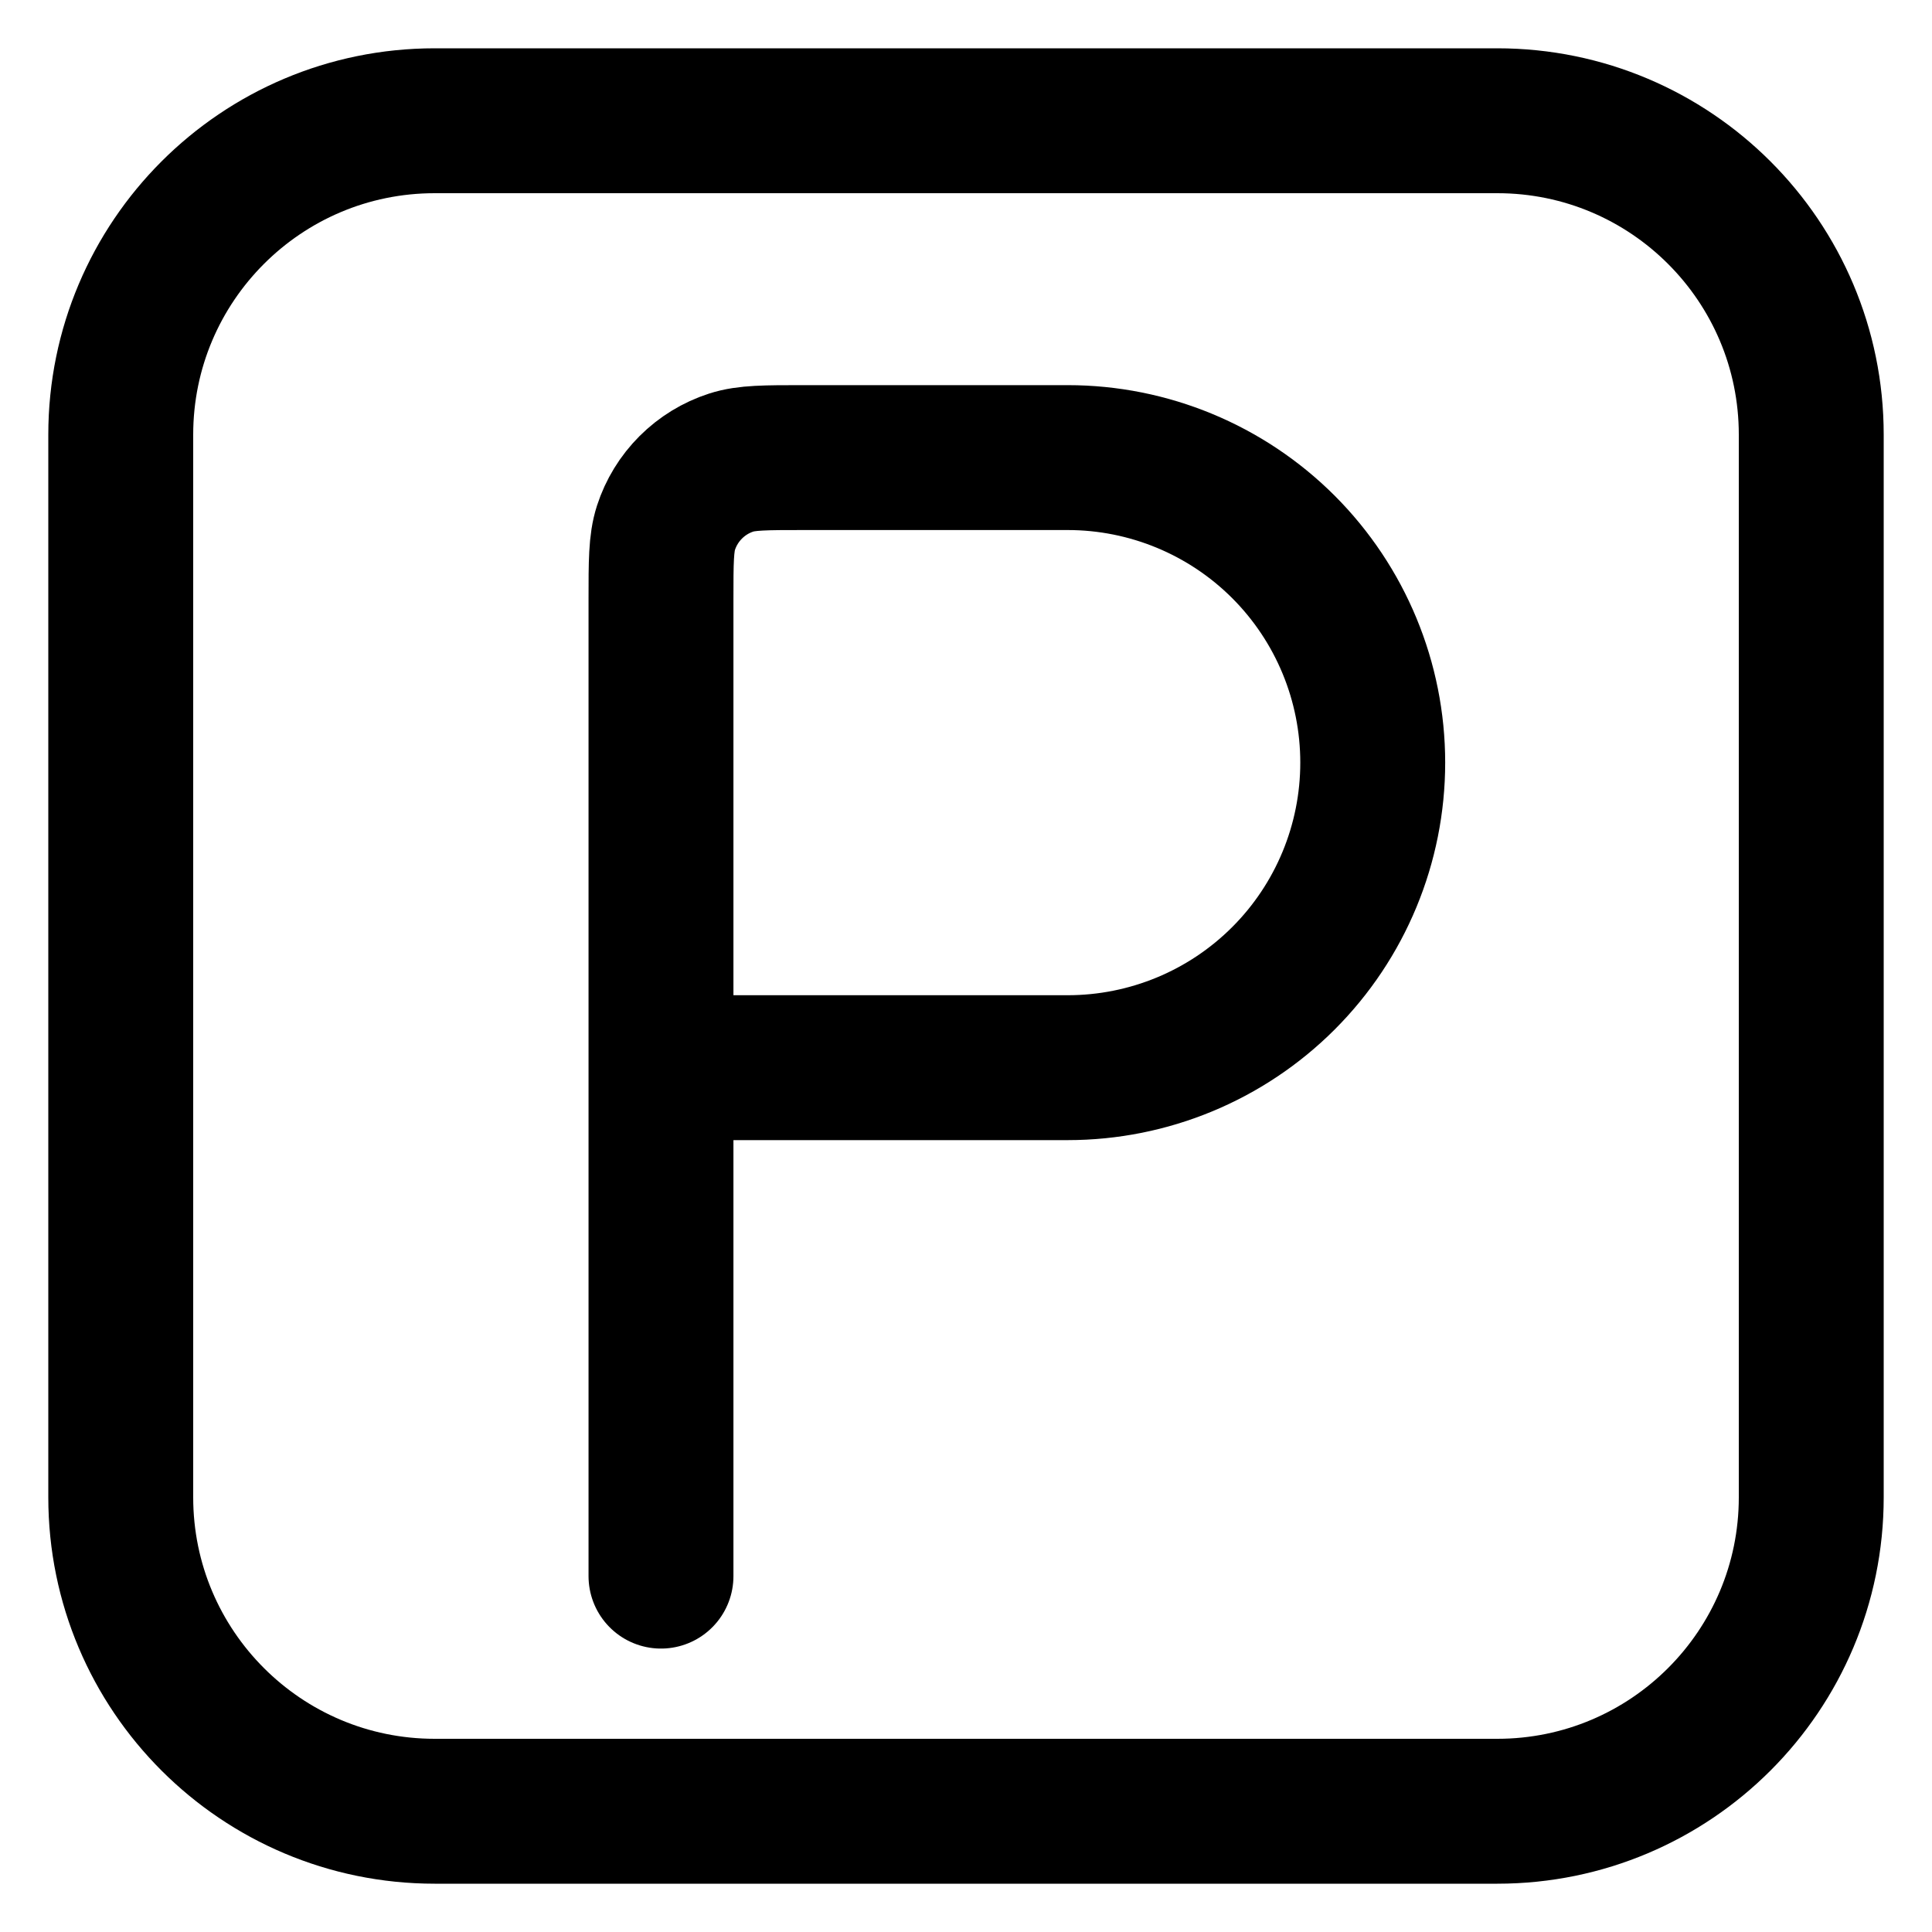
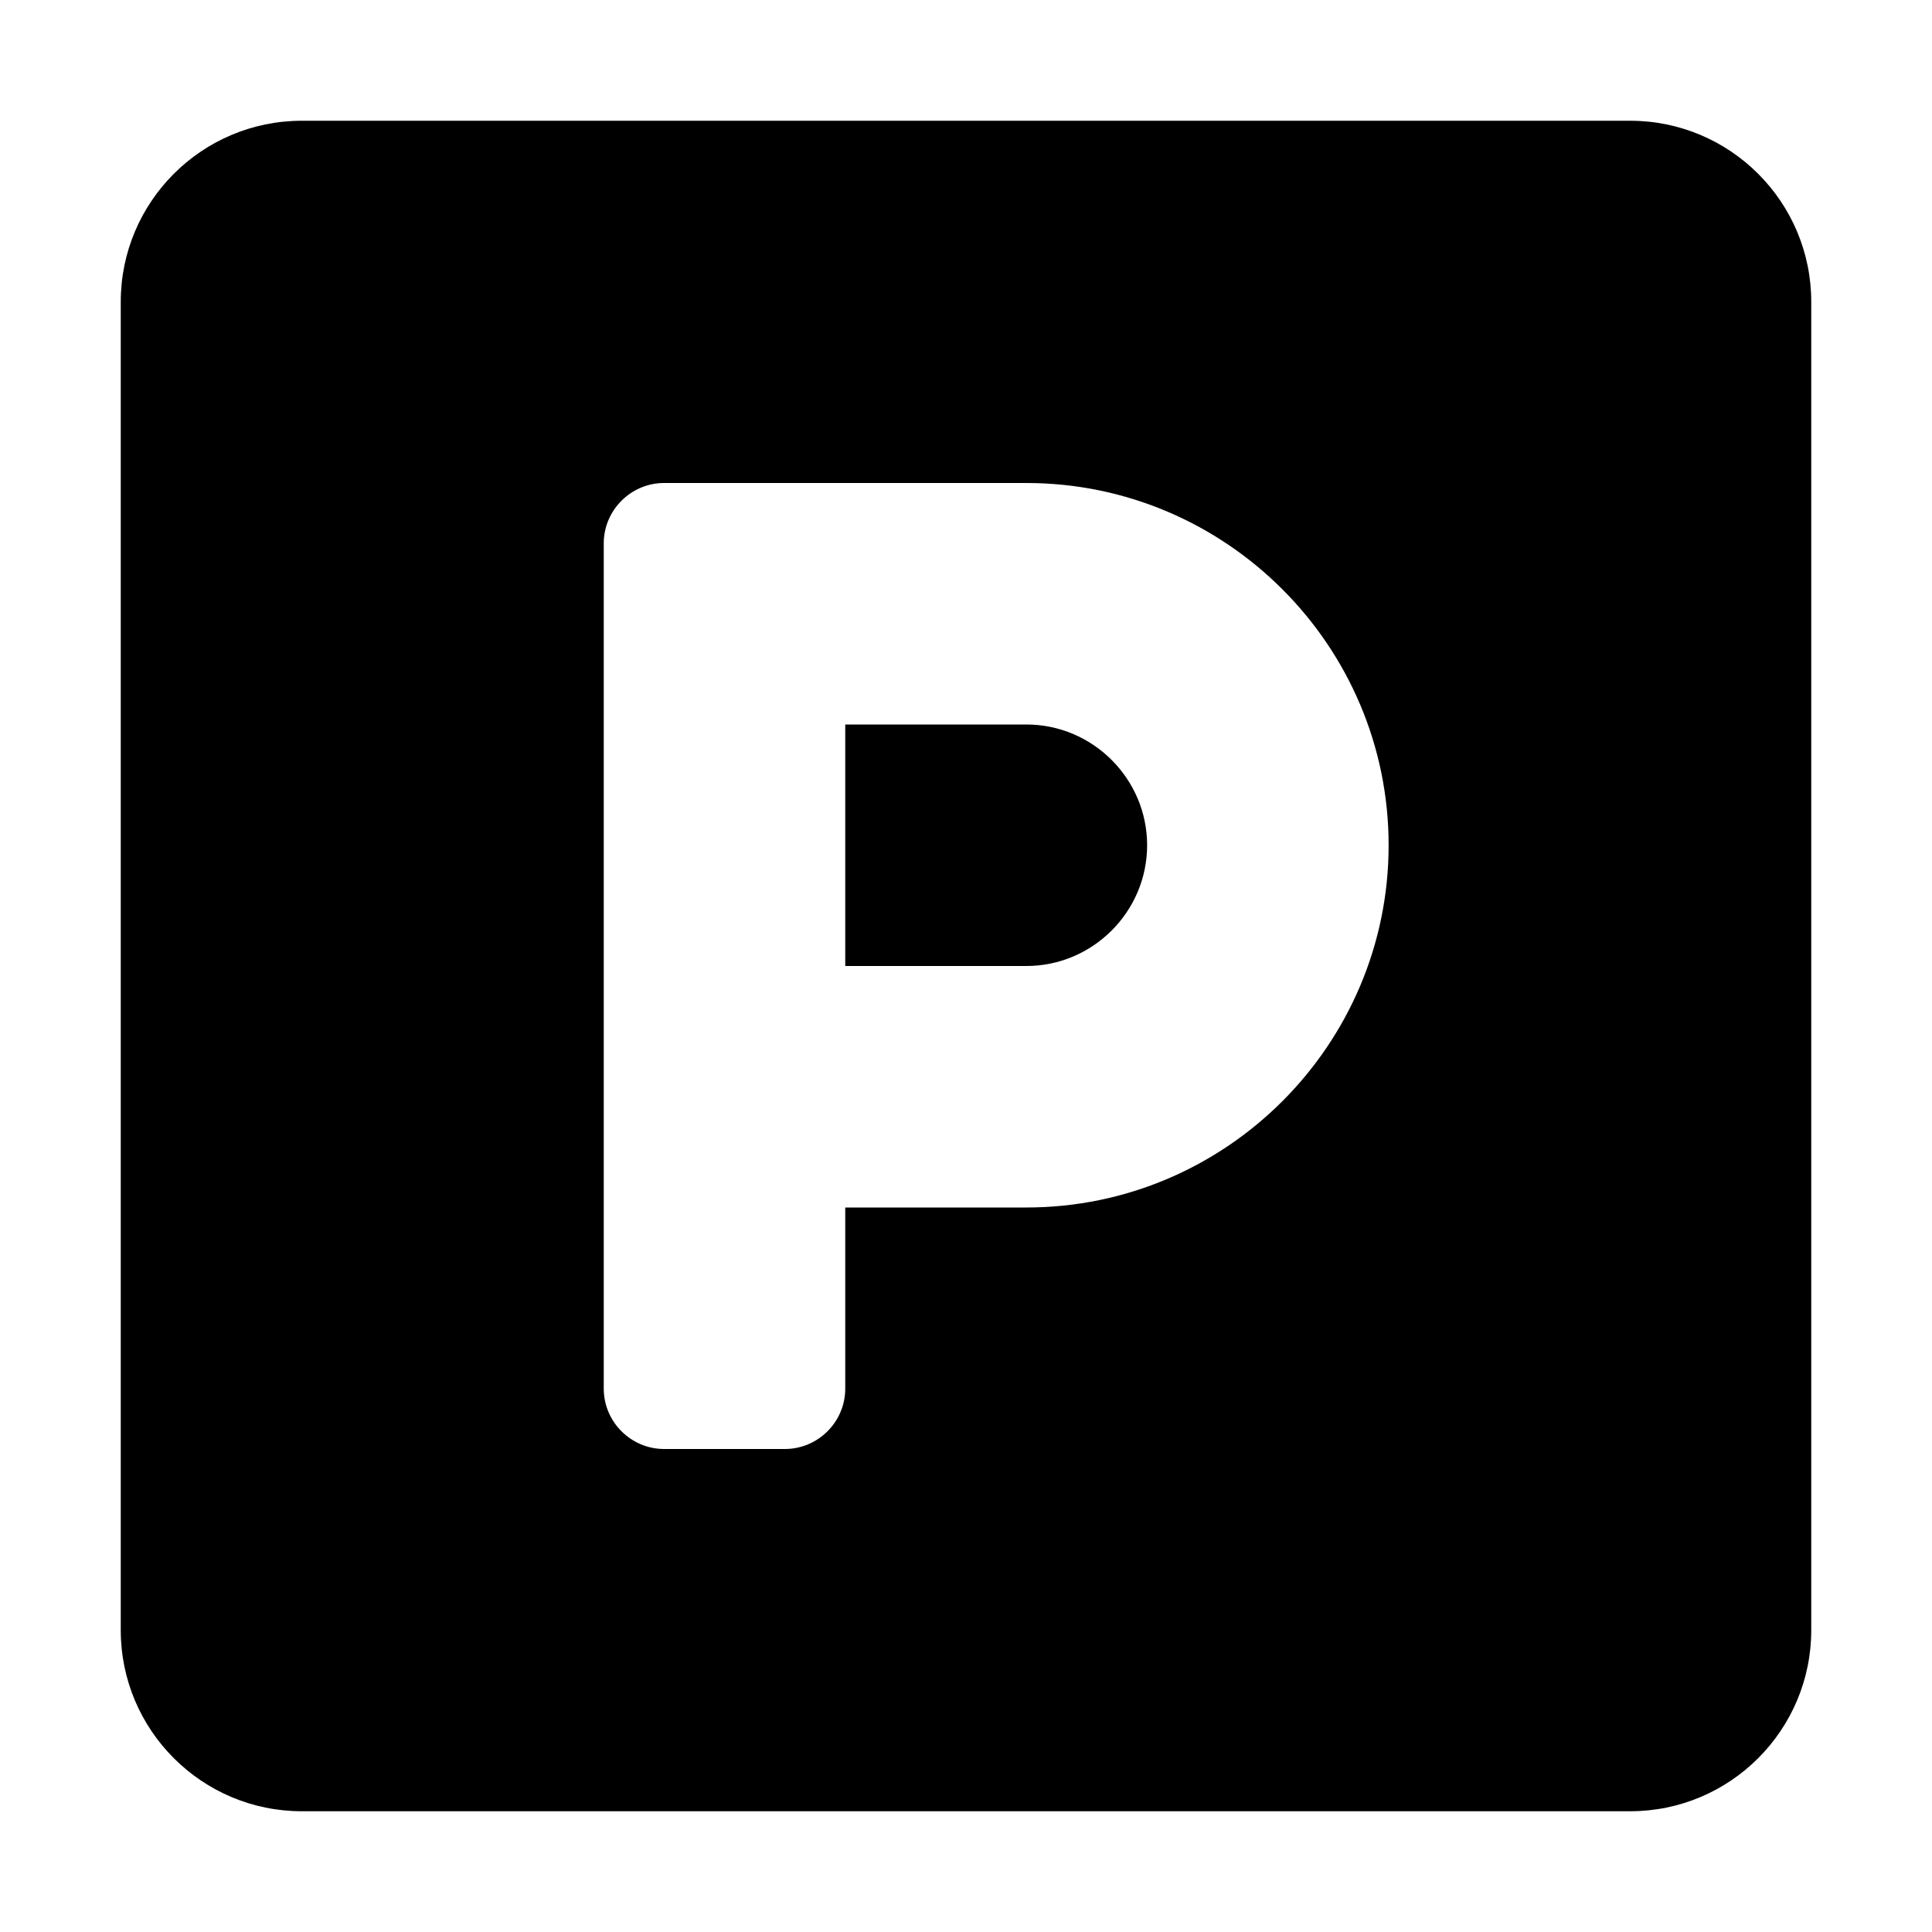
- <svg xmlns="http://www.w3.org/2000/svg" width="40" height="40" viewBox="0 0 40 40" fill="none">
-   <path d="M13.685 22.105V12.421C13.685 11.638 13.685 11.246 13.788 10.928C13.89 10.612 14.066 10.325 14.301 10.09C14.536 9.855 14.823 9.679 15.139 9.577C15.455 9.474 15.849 9.474 16.632 9.474H22.106C23.781 9.474 25.387 10.139 26.572 11.323C27.756 12.508 28.421 14.114 28.421 15.789C28.421 17.465 27.756 19.071 26.572 20.255C25.387 21.44 23.781 22.105 22.106 22.105H13.685ZM13.685 22.105V32.632" stroke="black" stroke-width="3" stroke-linecap="round" stroke-linejoin="round" />
-   <rect x="2.5" y="2.5" width="35" height="35" rx="6.5" stroke="black" stroke-width="3" />
+ <svg xmlns="http://www.w3.org/2000/svg" fill="#000000" width="800px" height="800px" viewBox="-32 0 512 512">
+   <path d="M400 32H48C21.5 32 0 53.5 0 80v352c0 26.5 21.5 48 48 48h352c26.5 0 48-21.5 48-48V80c0-26.5-21.5-48-48-48zM240 320h-48v48c0 8.8-7.2 16-16 16h-32c-8.8 0-16-7.2-16-16V144c0-8.8 7.2-16 16-16h96c52.9 0 96 43.1 96 96s-43.1 96-96 96zm0-128h-48v64h48c17.6 0 32-14.4 32-32s-14.4-32-32-32z" />
</svg>
